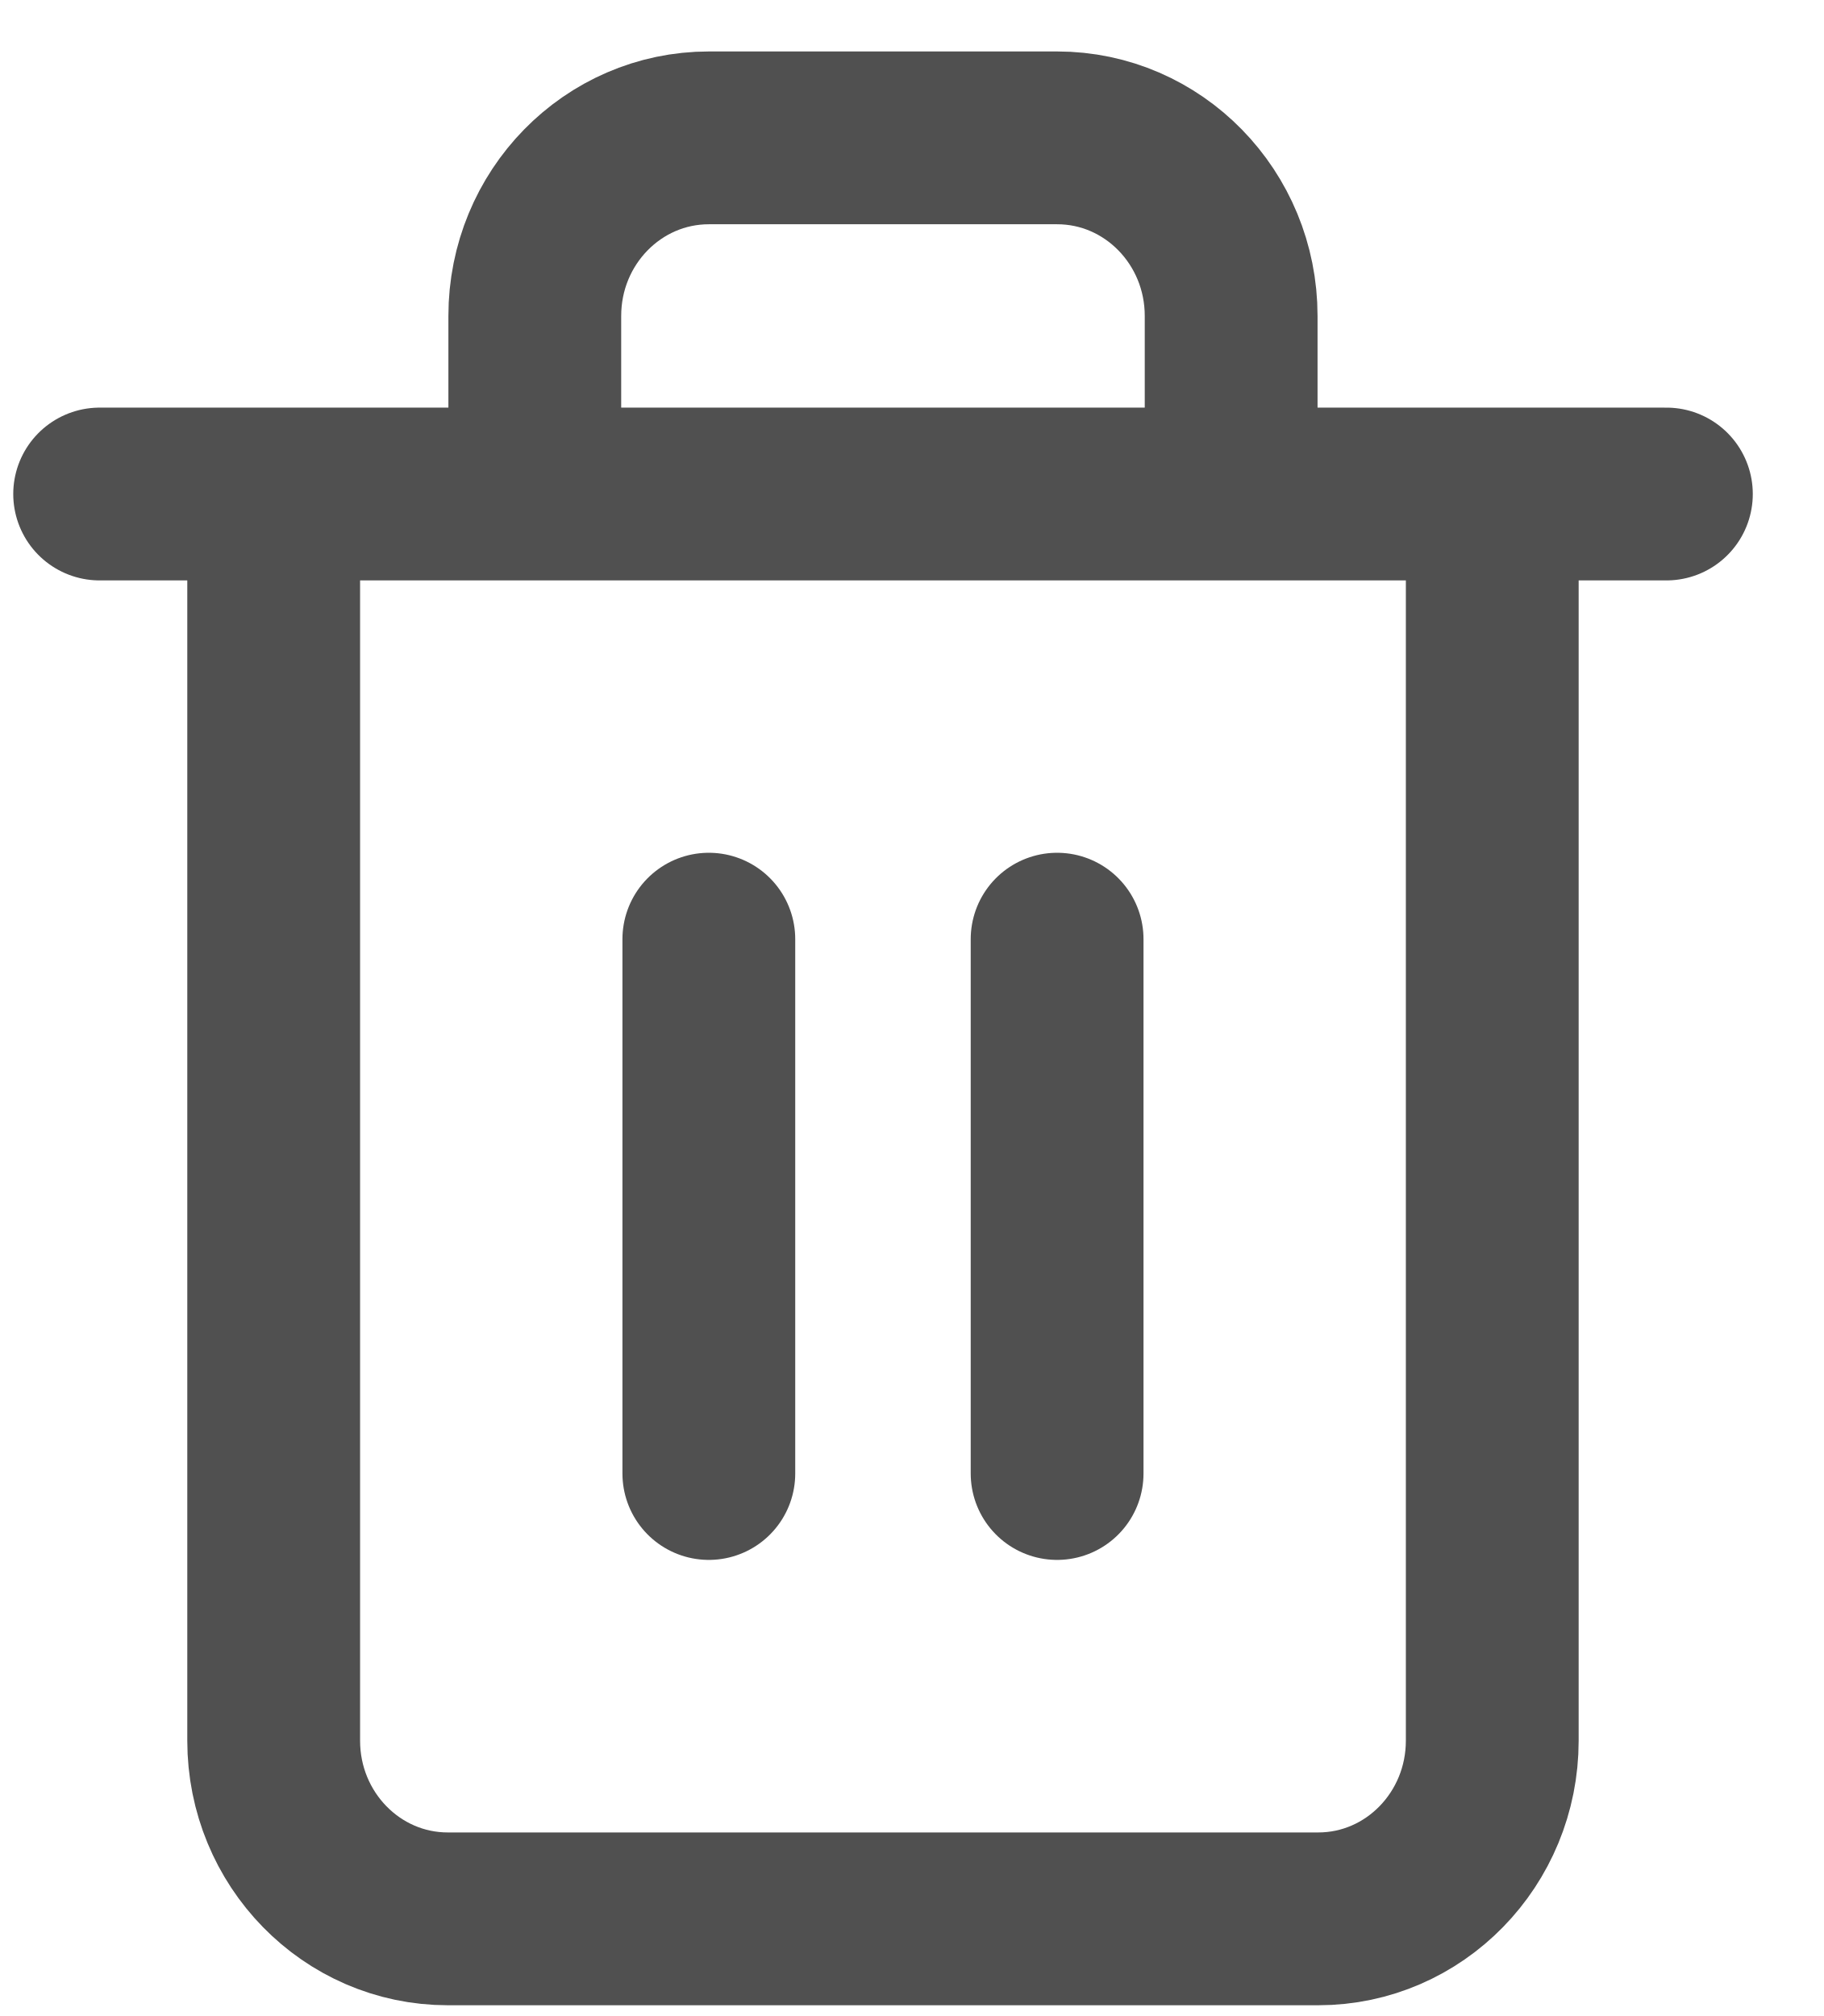
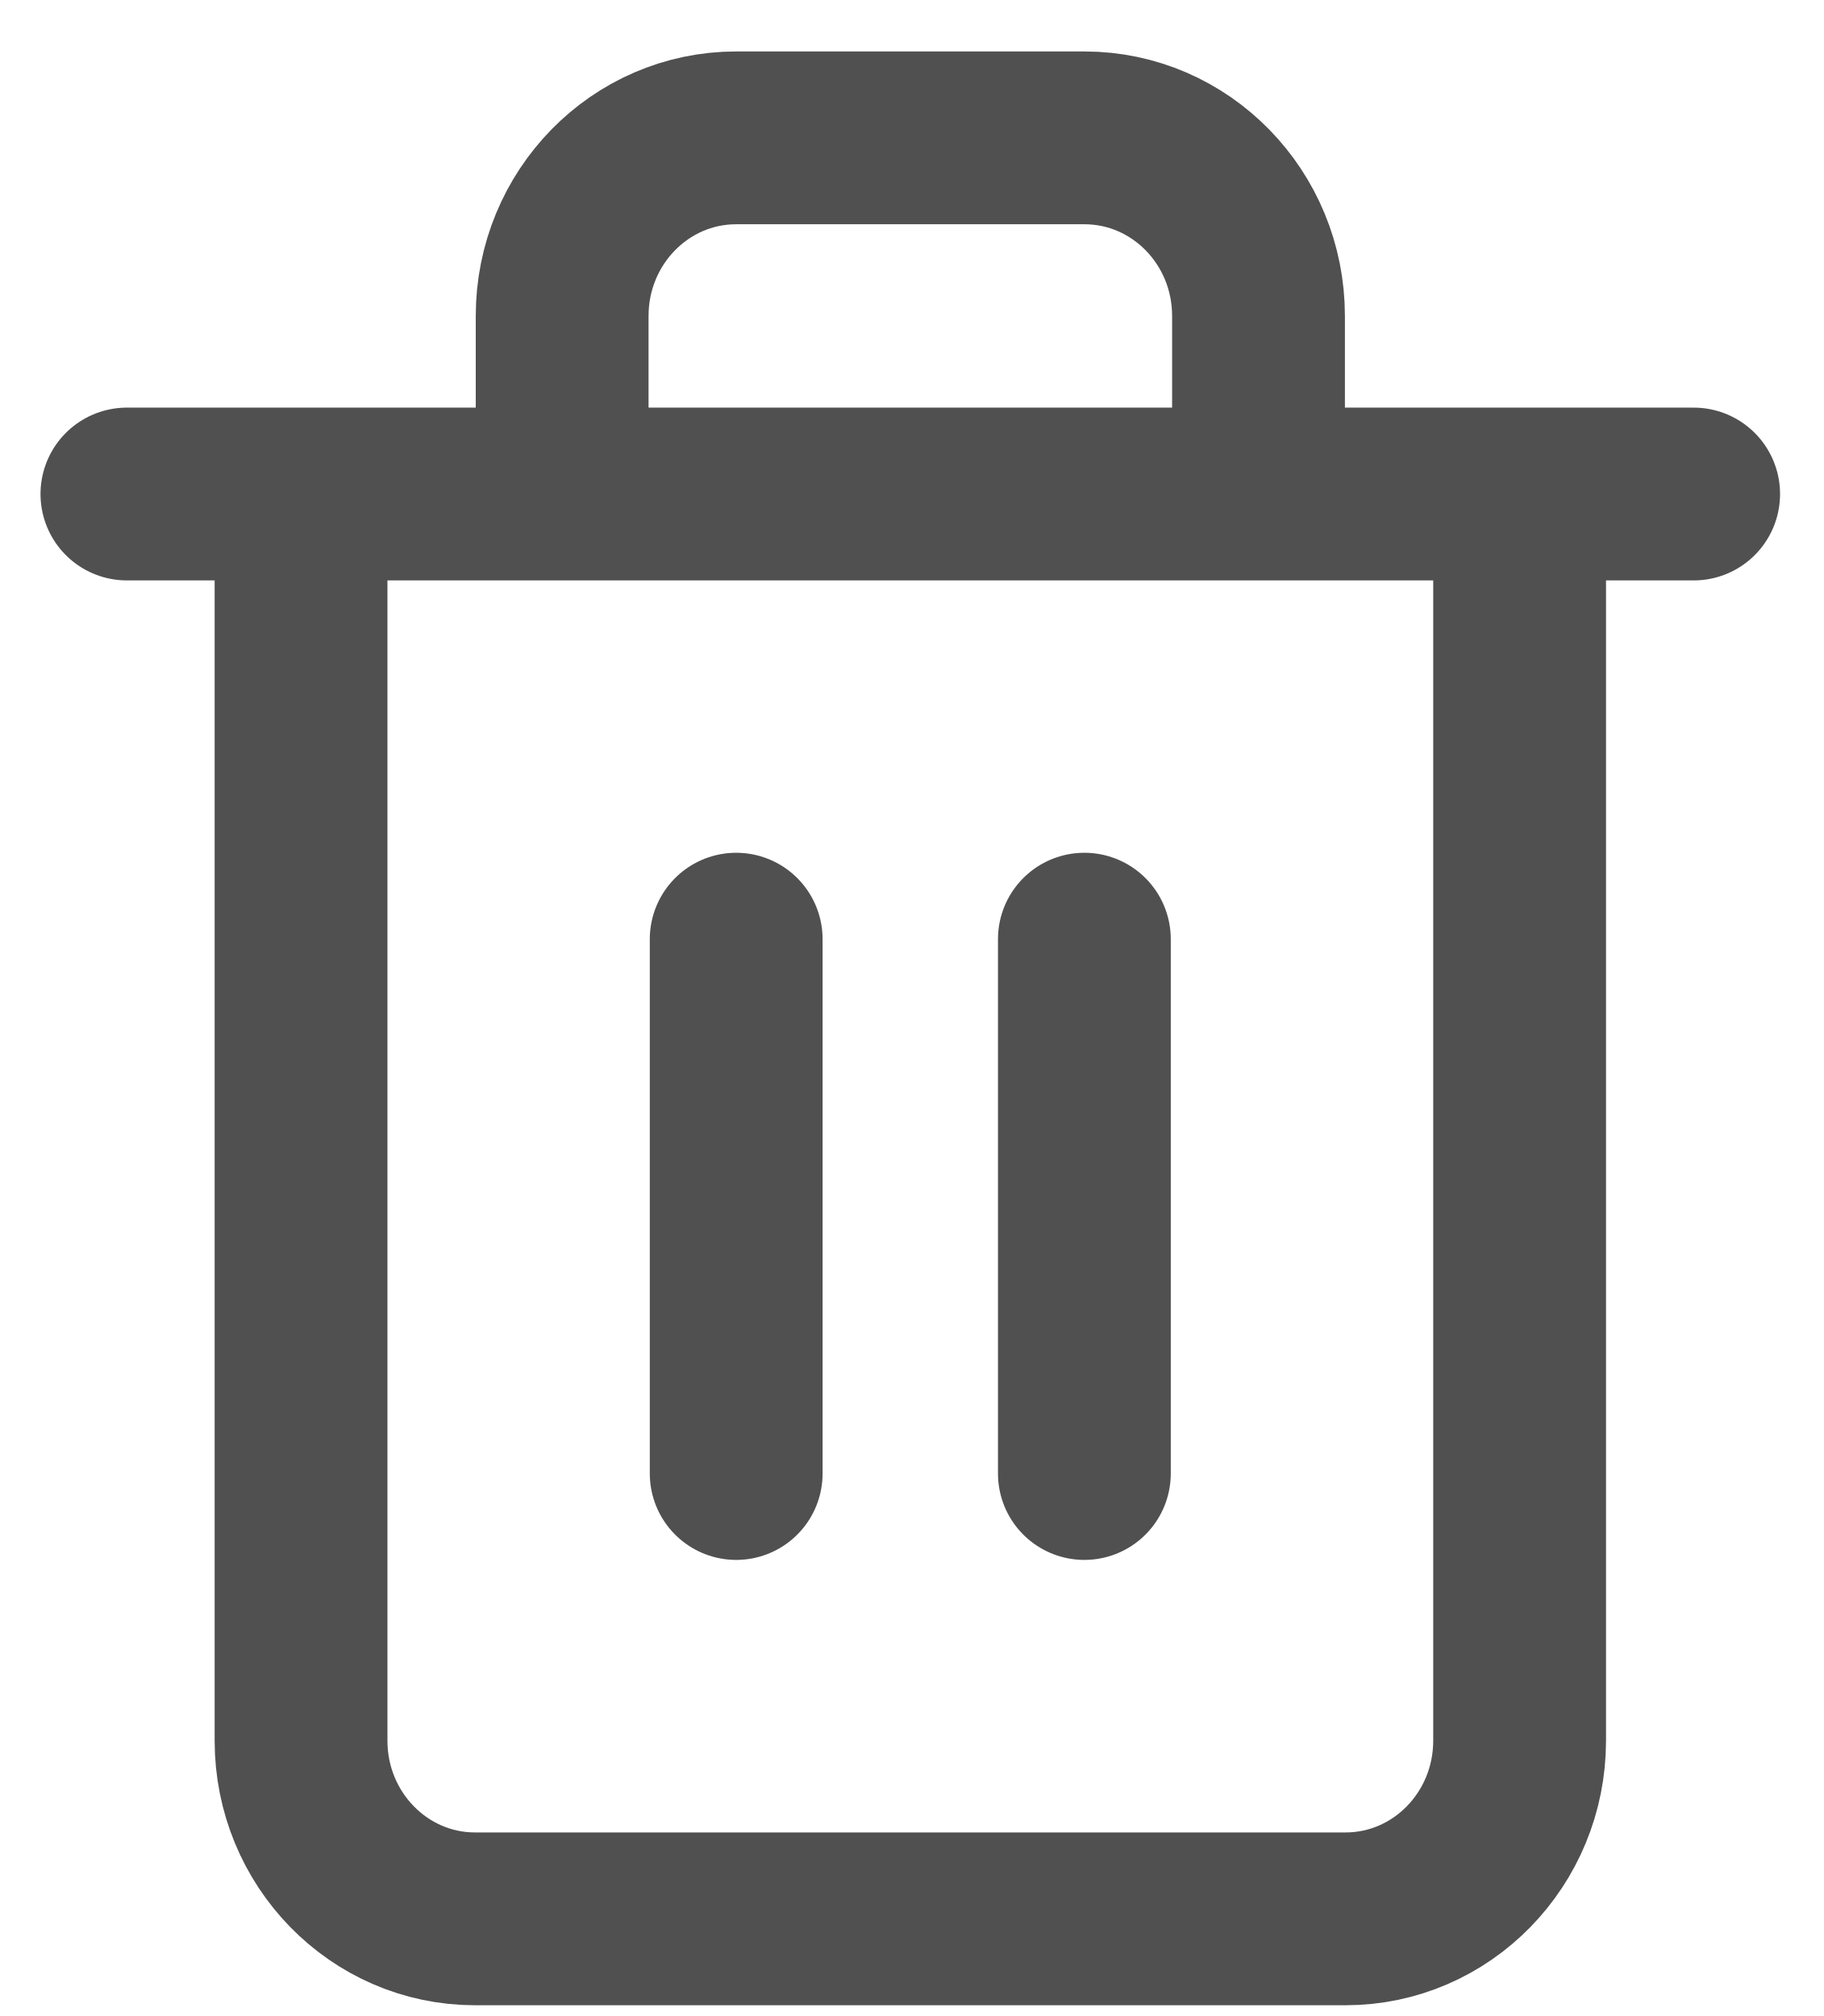
<svg xmlns="http://www.w3.org/2000/svg" width="19" height="21" viewBox="0 0 19 21" fill="none">
-   <path d="M1.038 5.146H17.359M2.851 5.146V18.132C2.851 19.157 3.663 19.988 4.665 19.988H13.732C14.733 19.988 15.545 19.157 15.545 18.132V5.146M5.571 5.146V3.291C5.571 2.266 6.383 1.436 7.385 1.436H11.012C12.013 1.436 12.825 2.266 12.825 3.291V5.146" stroke="#505050" stroke-width="1.8" stroke-linecap="round" stroke-linejoin="round" />
-   <path d="M11.012 9.783V15.349" stroke="#505050" stroke-width="1.8" stroke-linecap="round" stroke-linejoin="round" />
-   <path d="M7.384 9.783V15.349" stroke="#505050" stroke-width="1.8" stroke-linecap="round" stroke-linejoin="round" />
+   <path d="M1.322 5.146H17.643M3.136 5.146V18.132C3.136 19.157 3.948 19.988 4.949 19.988H14.016C15.018 19.988 15.83 19.157 15.83 18.132V5.146M5.856 5.146V3.291C5.856 2.266 6.668 1.436 7.669 1.436H11.296C12.298 1.436 13.11 2.266 13.11 3.291V5.146" stroke="#505050" stroke-width="1.8" stroke-linecap="round" stroke-linejoin="round" />
+   <path d="M11.296 9.783V15.349" stroke="#505050" stroke-width="1.8" stroke-linecap="round" stroke-linejoin="round" />
+   <path d="M7.669 9.783V15.349" stroke="#505050" stroke-width="1.8" stroke-linecap="round" stroke-linejoin="round" />
</svg>
